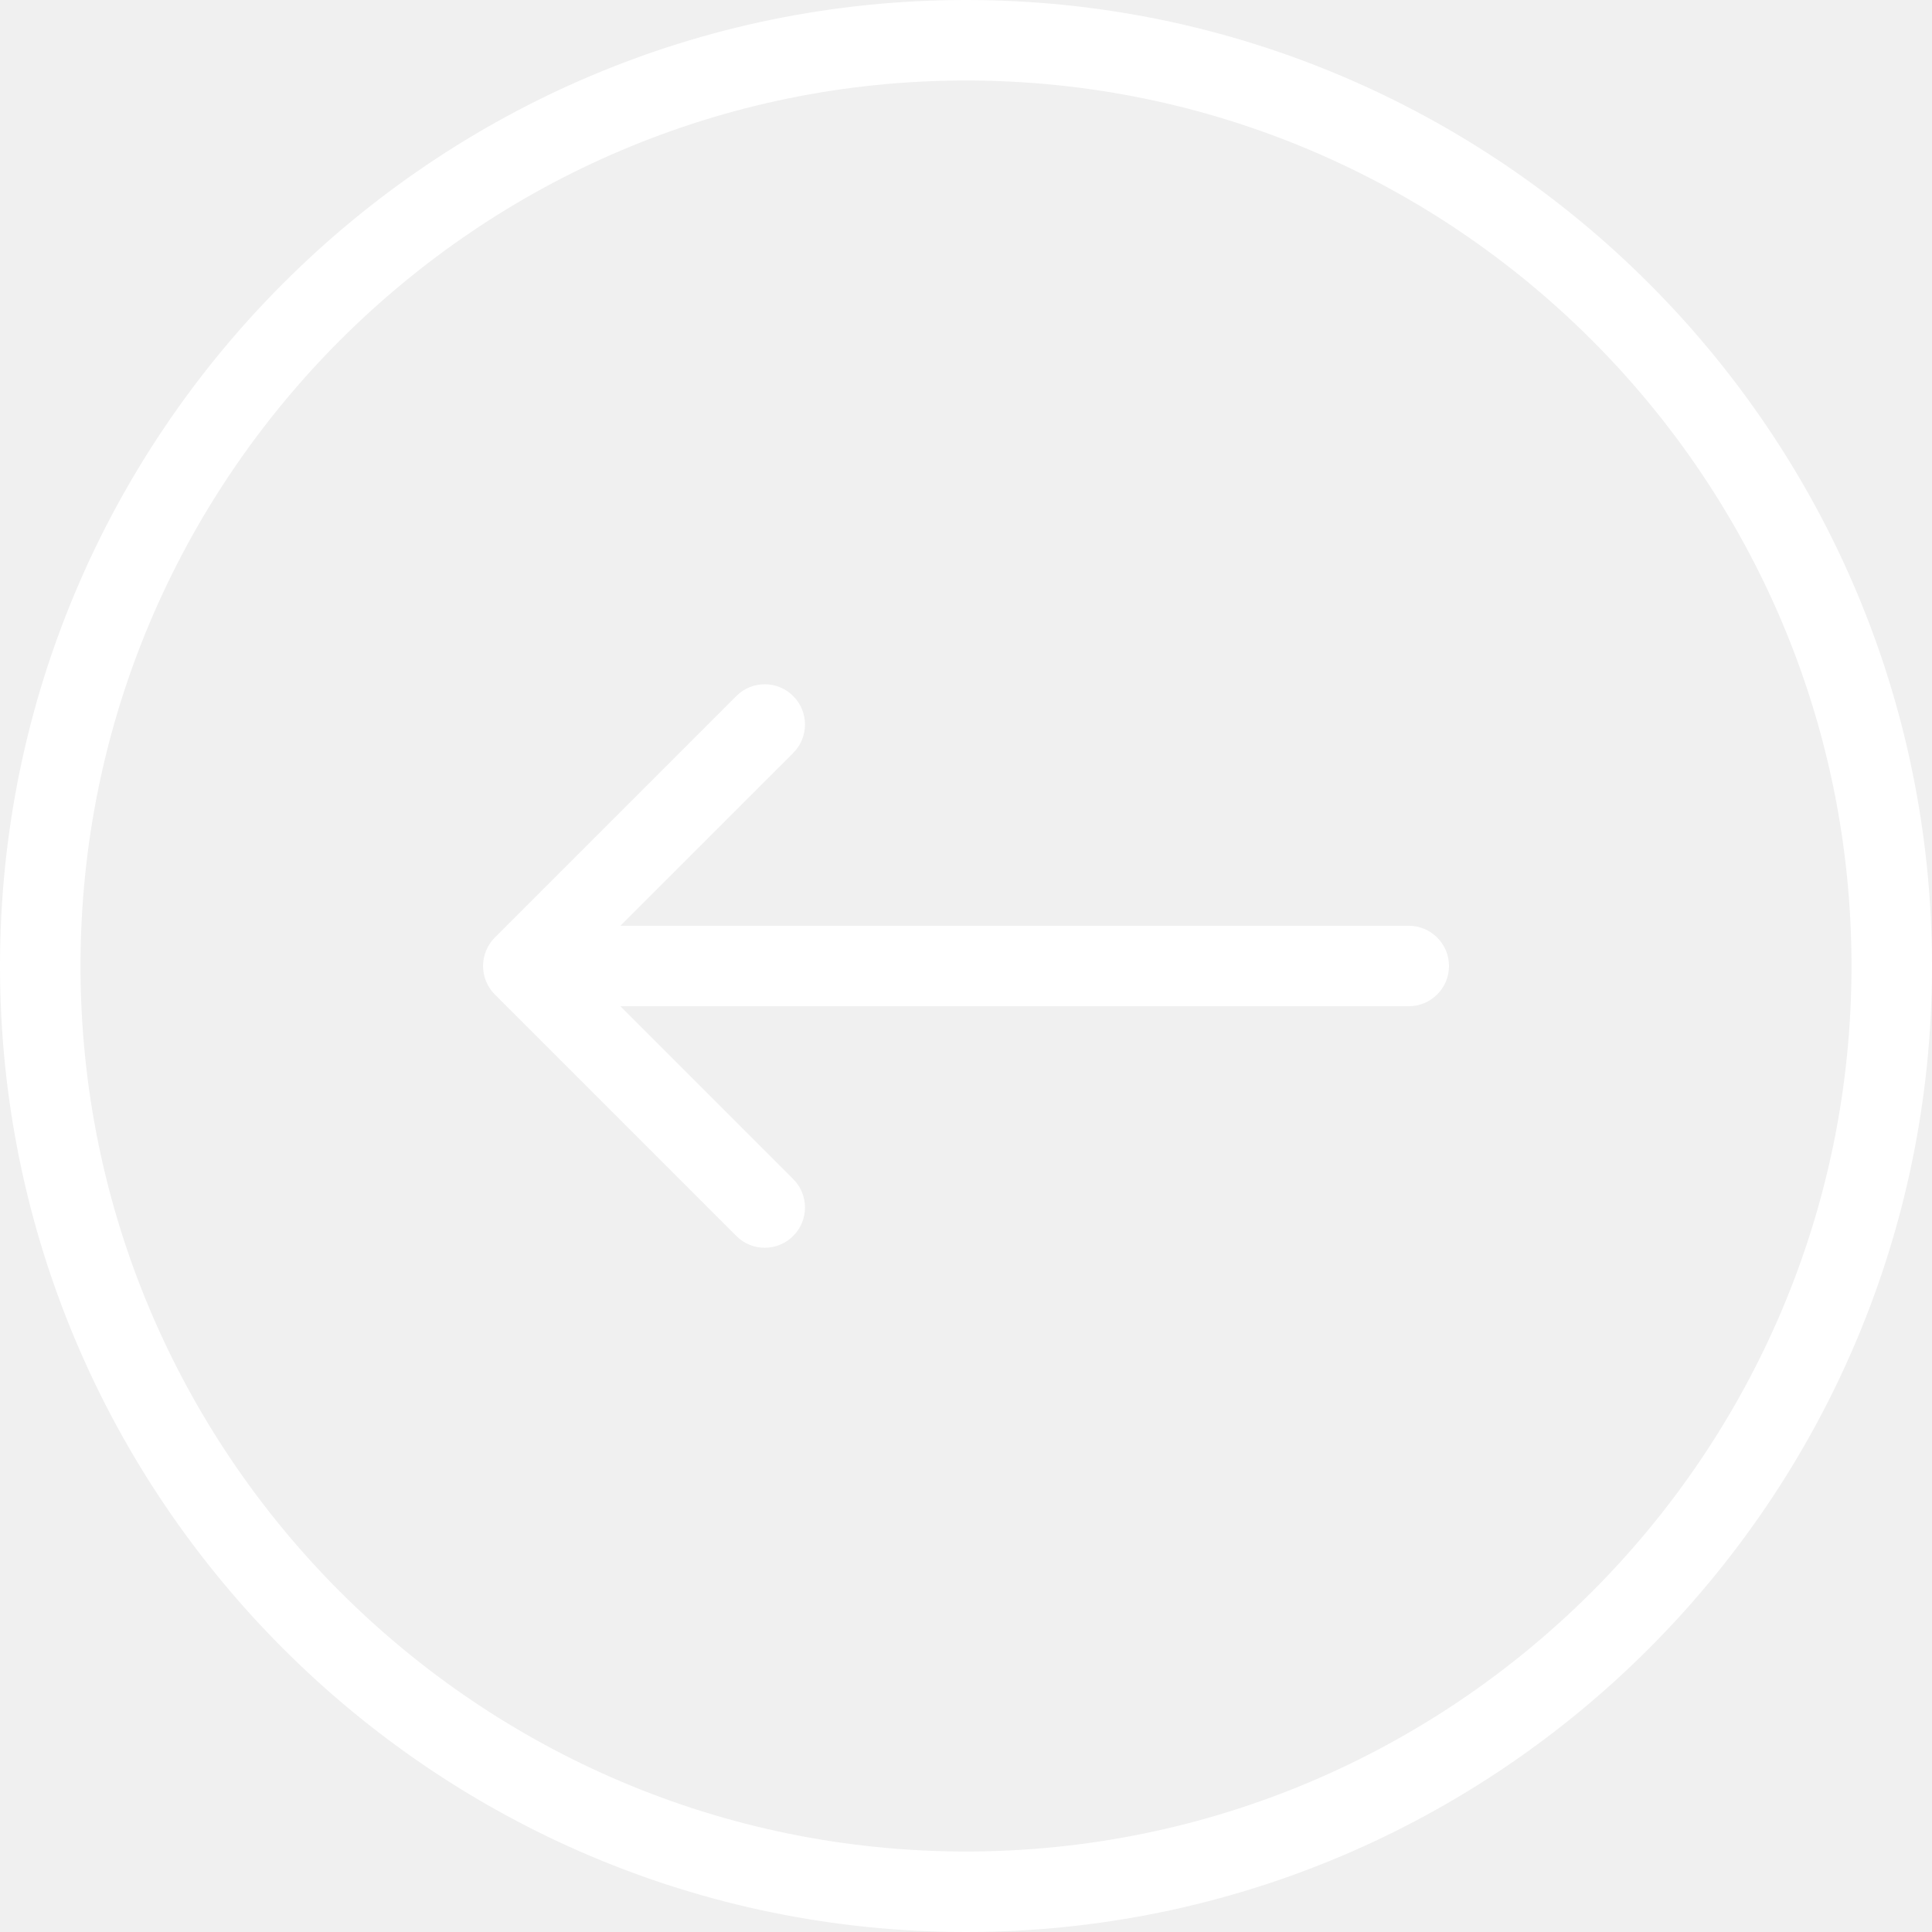
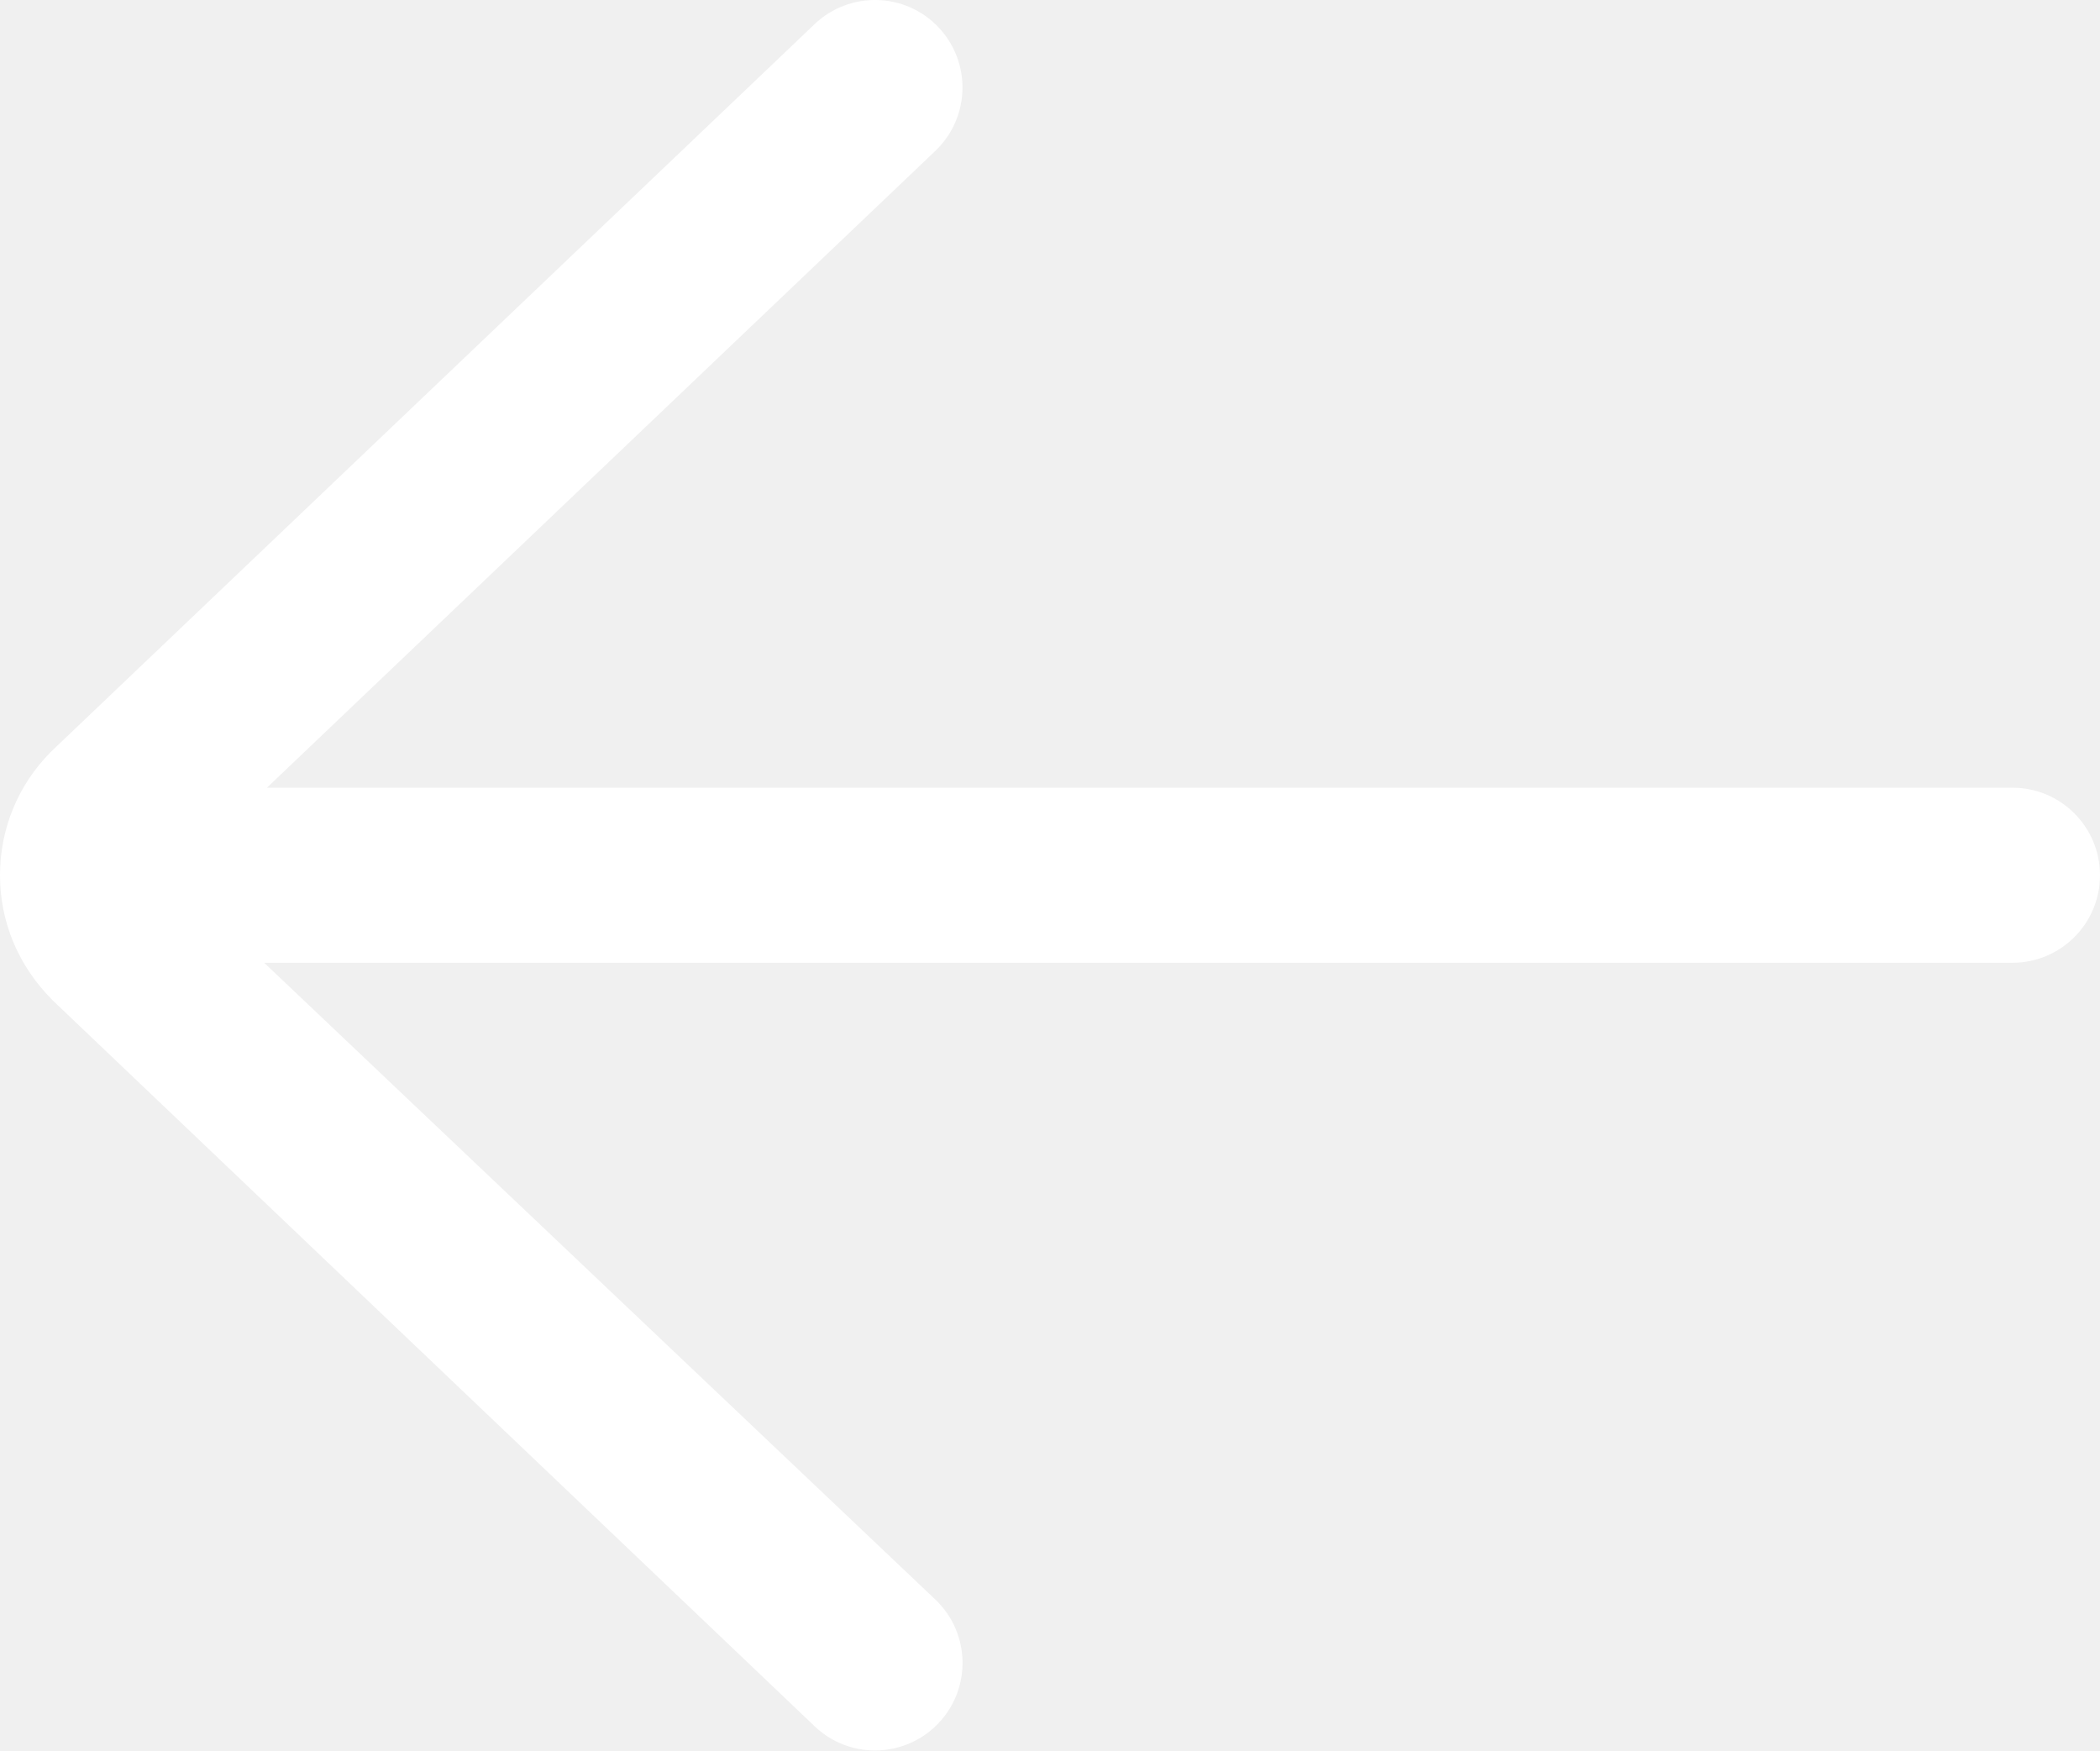
- <svg xmlns="http://www.w3.org/2000/svg" version="1.1" id="Ebene_1" width="96" height="96" viewBox="0 0 96 96" overflow="visible" enable-background="new 0 0 96 96" xml:space="preserve">
-   <path fill="#FFFFFF" d="M48,96C21.534,96,0,74.466,0,48S21.534,0,48,0s48,21.534,48,48S74.466,96,48,96z M48,4  C23.738,4,4,23.738,4,48c0,24.262,19.738,44,44,44c24.262,0,44-19.738,44-44C92,23.738,72.262,4,48,4z M70,50H30.828l8.586,8.586  c0.781,0.782,0.781,2.046,0,2.828C39.023,61.805,38.512,62,38,62s-1.023-0.195-1.414-0.586l-12-12  c-0.184-0.184-0.33-0.404-0.432-0.65c-0.202-0.488-0.202-1.039,0-1.527c0.102-0.246,0.248-0.467,0.432-0.65l12-12  c0.782-0.781,2.046-0.781,2.828,0c0.781,0.782,0.781,2.046,0,2.828L30.828,46H70c1.104,0,2,0.896,2,2C72,49.104,71.104,50,70,50z" />
+ <svg xmlns="http://www.w3.org/2000/svg" version="1.1" id="Ebene_1" width="384" height="320.004" viewBox="0 0 384 320.004" overflow="visible" enable-background="new 0 0 384 320.004" xml:space="preserve">
+   <path fill="#FFFFFF" d="M368,144.003H48.809L171.032,27.587c6.399-6.096,6.647-16.225,0.552-22.624  c-6.088-6.392-16.216-6.647-22.624-0.552L9.376,137.372C3.336,143.419,0,151.452,0,160.003c0,8.543,3.336,16.584,9.656,22.897  l139.312,132.688c3.097,2.951,7.064,4.416,11.032,4.416c4.225,0,8.448-1.664,11.592-4.969c6.096-6.4,5.848-16.52-0.552-22.615  L48.305,176.004H368c8.832,0,16-7.168,16-16C384,151.171,376.832,144.003,368,144.003L368,144.003z" />
</svg>
